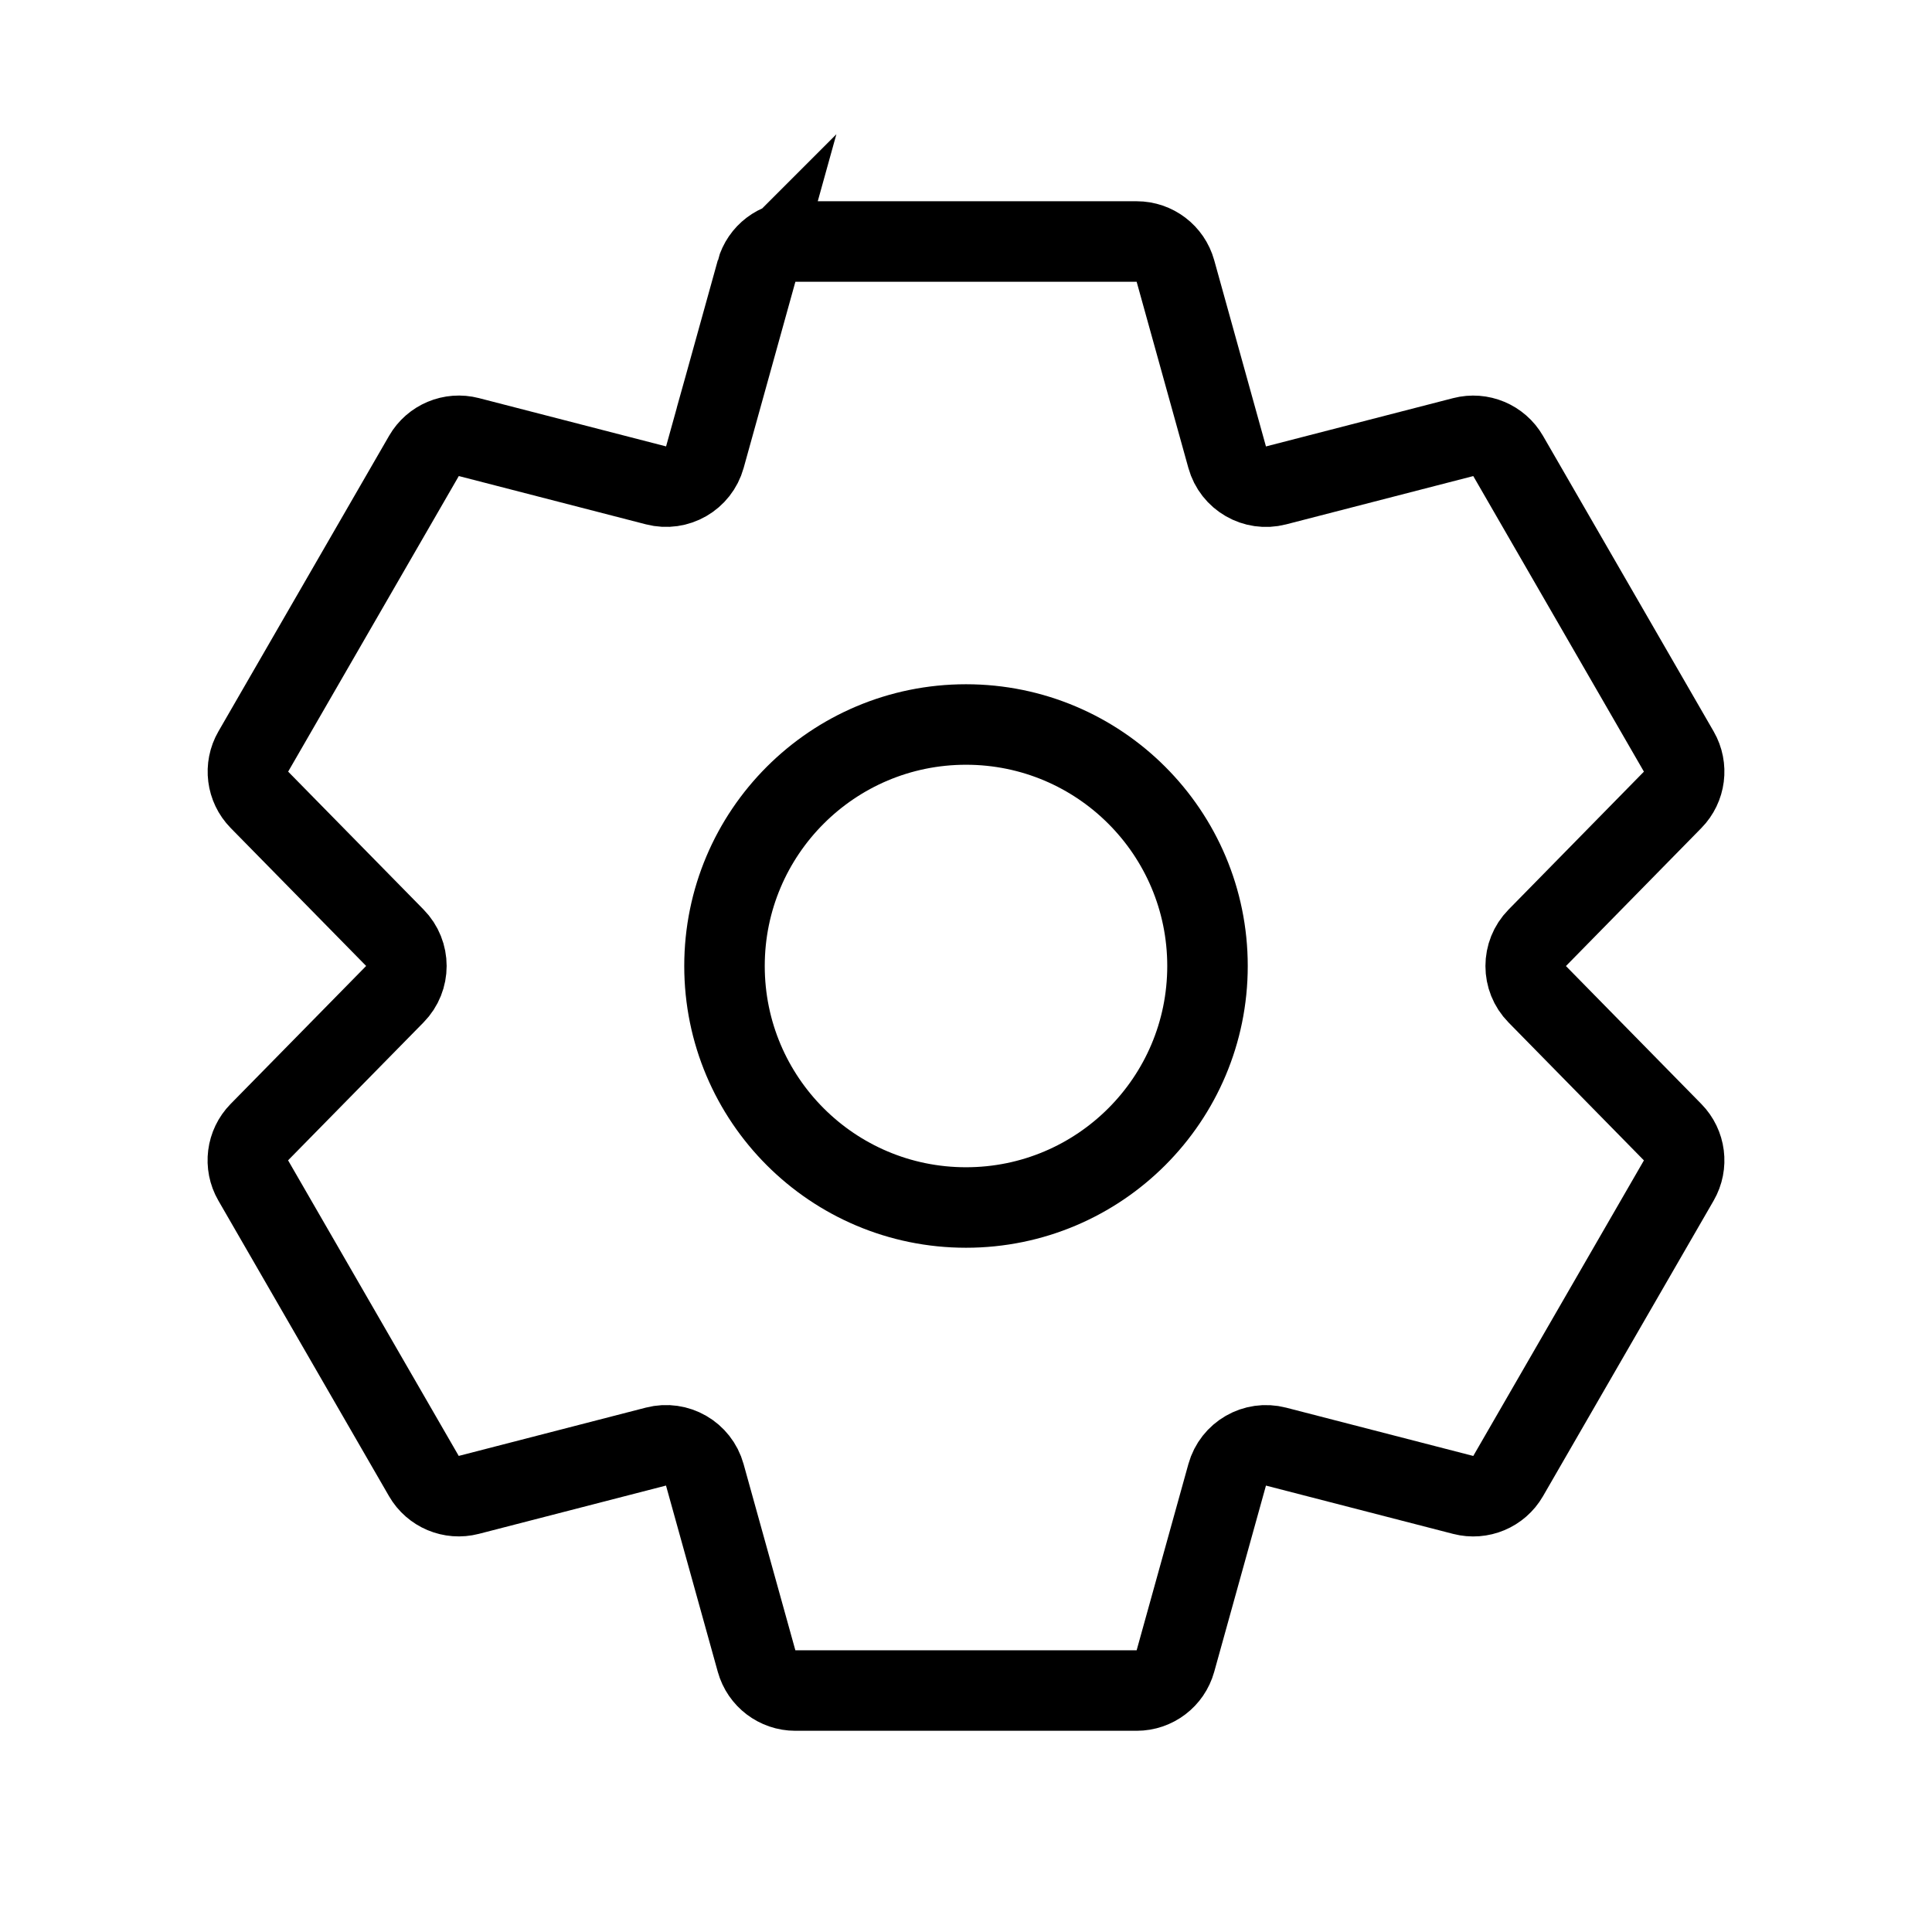
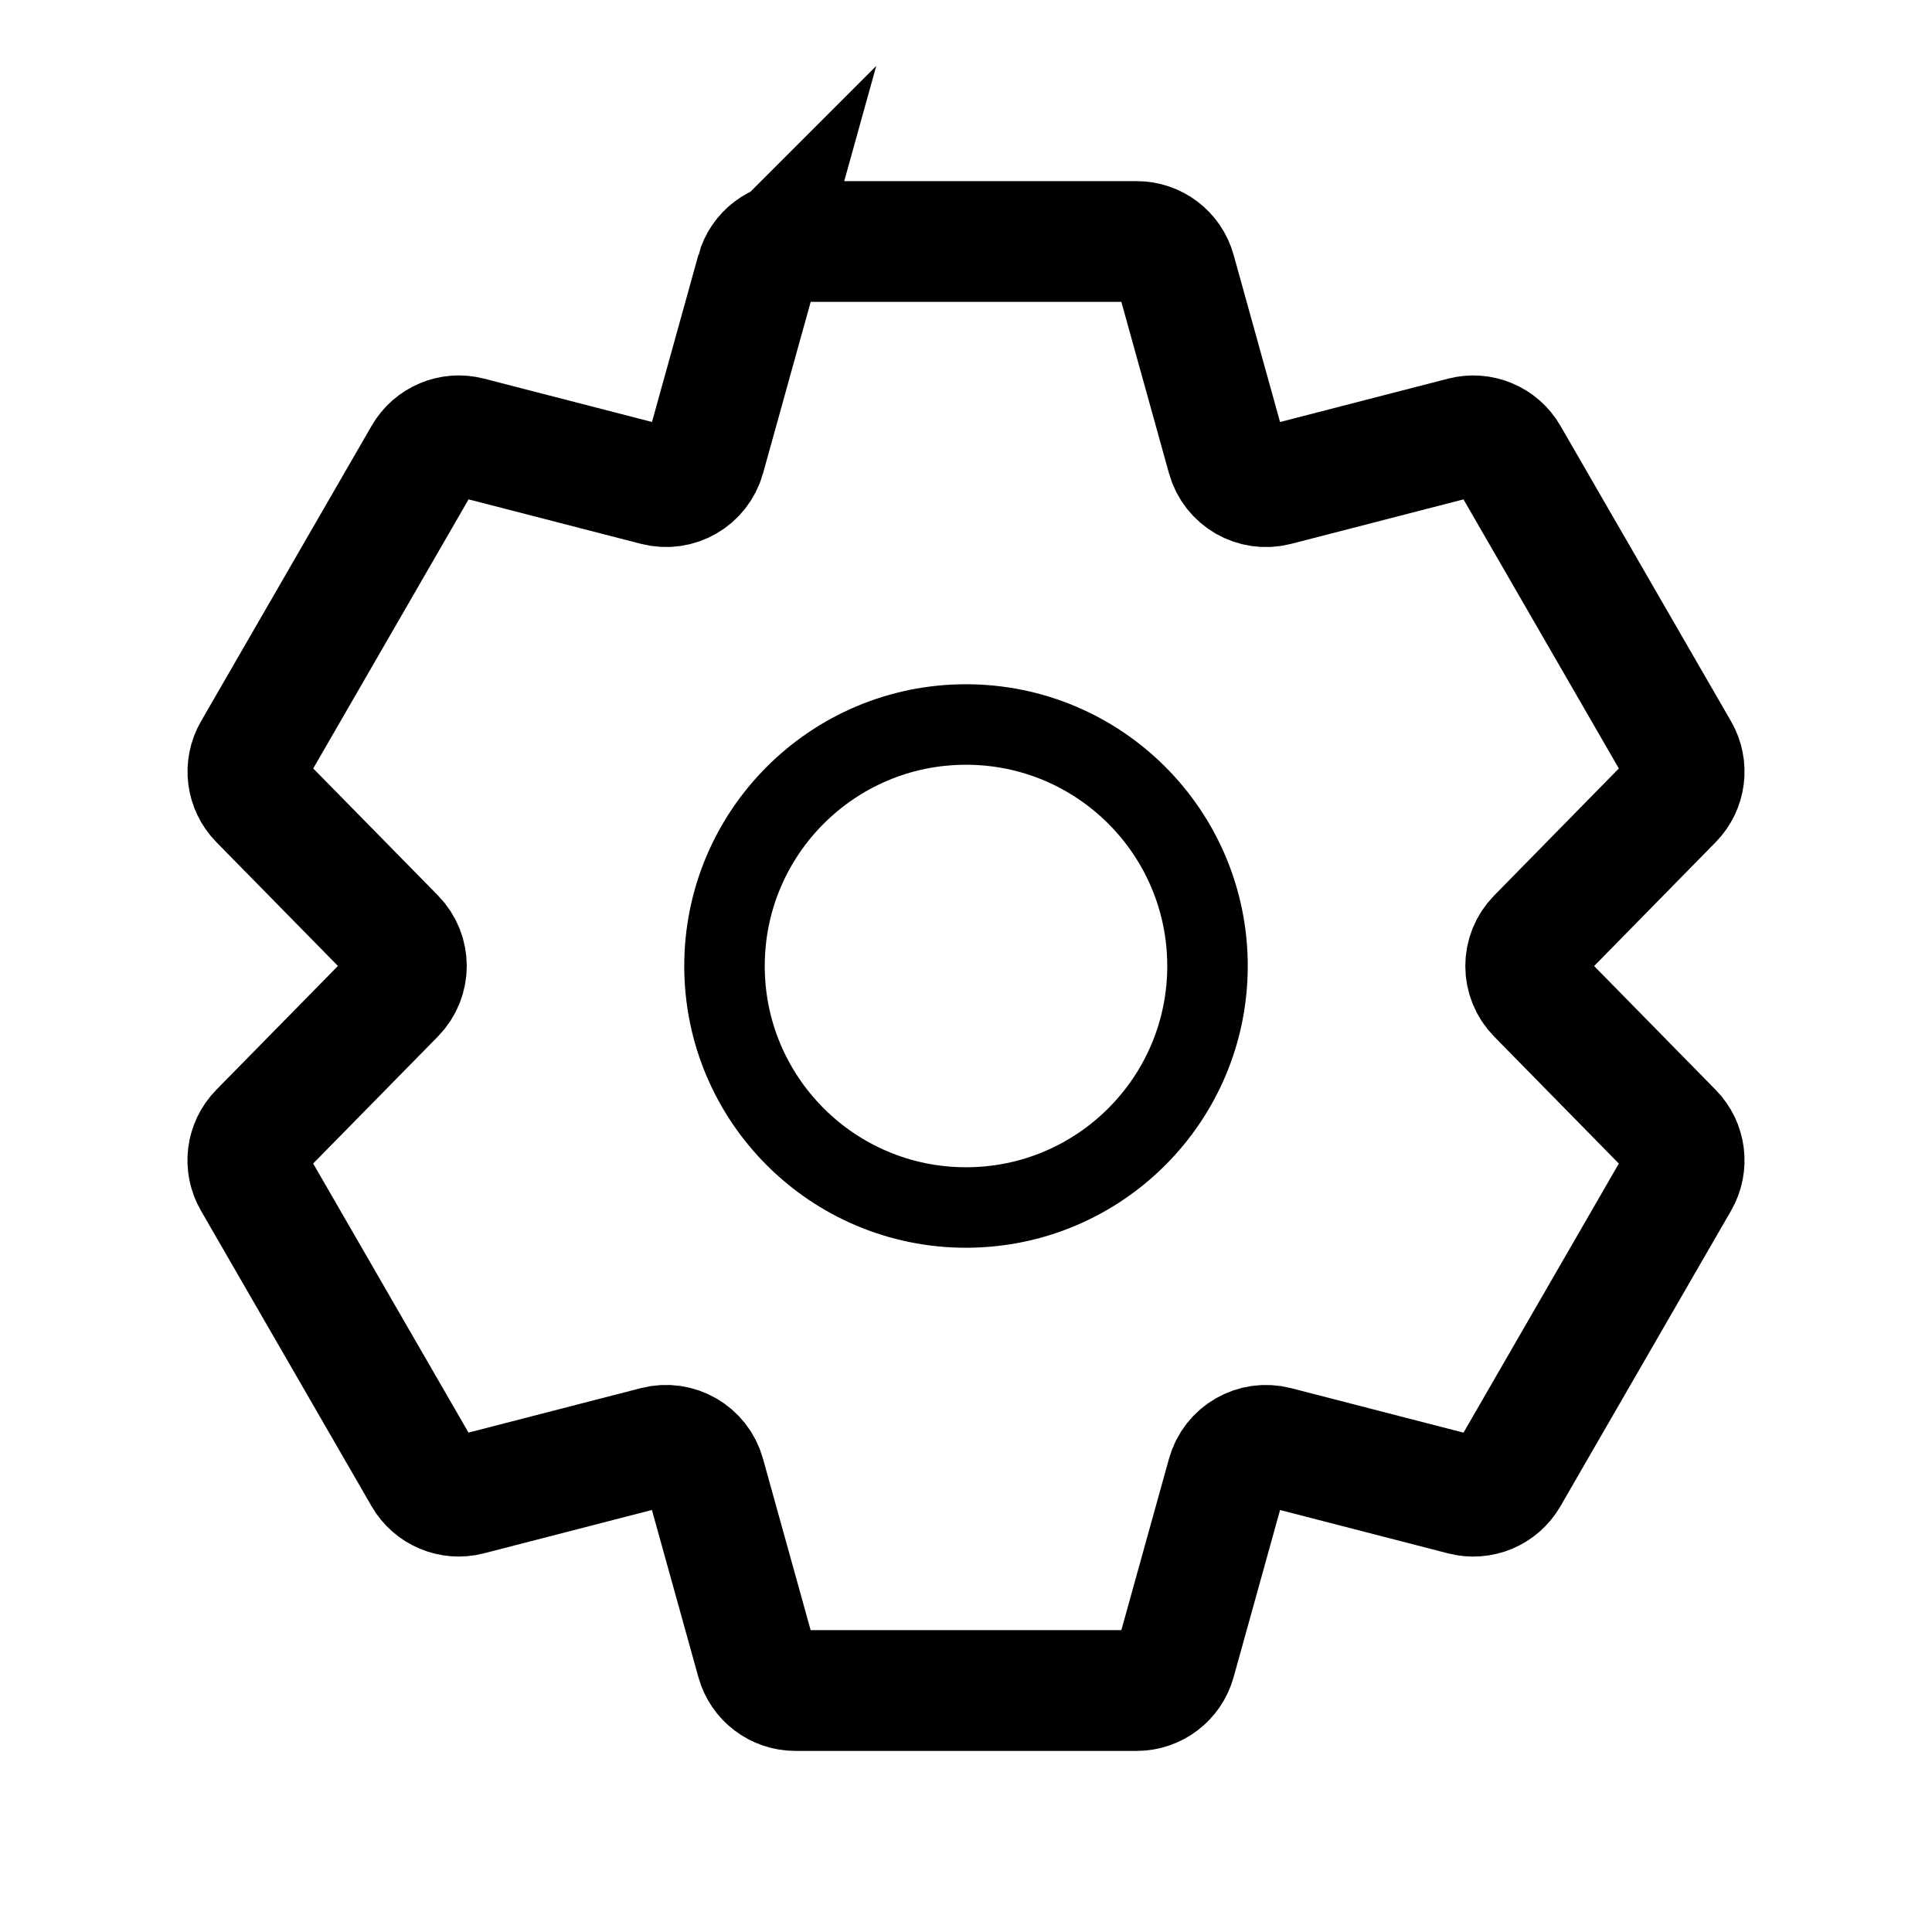
<svg width="24" height="24" viewBox="0 0 48 48" fill="none">
-   <path d="M18.797 6.732A1 1 0 0119.76 6h8.48a1 1 0 01.963.732l1.286 4.628a1 1 0 001.213.7l4.65-1.2a1 1 0 011.117.468l4.24 7.344a1 1 0 01-.153 1.2L38.192 23.3a1 1 0 000 1.402l3.364 3.427a1 1 0 01.153 1.2l-4.24 7.344a1 1 0 01-1.116.468l-4.65-1.2a1 1 0 00-1.214.7l-1.286 4.628a1 1 0 01-.963.732h-8.48a1 1 0 01-.963-.732L17.51 36.64a1 1 0 00-1.213-.7l-4.65 1.2a1 1 0 01-1.116-.468l-4.24-7.344a1 1 0 01.152-1.2L9.81 24.7a1 1 0 000-1.402l-3.365-3.427a1 1 0 01-.152-1.2l4.24-7.344a1 1 0 011.116-.468l4.65 1.2a1 1 0 001.213-.7l1.286-4.628z" stroke="currentColor" stroke-width="2" />
+   <path d="M18.797 6.732A1 1 0 0119.76 6h8.48a1 1 0 01.963.732l1.286 4.628a1 1 0 001.213.7l4.65-1.2a1 1 0 011.117.468l4.24 7.344a1 1 0 01-.153 1.2L38.192 23.3a1 1 0 000 1.402l3.364 3.427a1 1 0 01.153 1.2l-4.24 7.344a1 1 0 01-1.116.468l-4.65-1.2a1 1 0 00-1.214.7l-1.286 4.628a1 1 0 01-.963.732h-8.48a1 1 0 01-.963-.732L17.51 36.64a1 1 0 00-1.213-.7l-4.65 1.2a1 1 0 01-1.116-.468l-4.24-7.344a1 1 0 01.152-1.2L9.81 24.7a1 1 0 000-1.402l-3.365-3.427a1 1 0 01-.152-1.2l4.24-7.344a1 1 0 011.116-.468l4.65 1.2a1 1 0 001.213-.7l1.286-4.628z" stroke="currentColor" stroke-width="3" />
  <path d="M30 24a6 6 0 11-12 0 6 6 0 0112 0z" stroke="currentColor" stroke-width="2" />
</svg>
